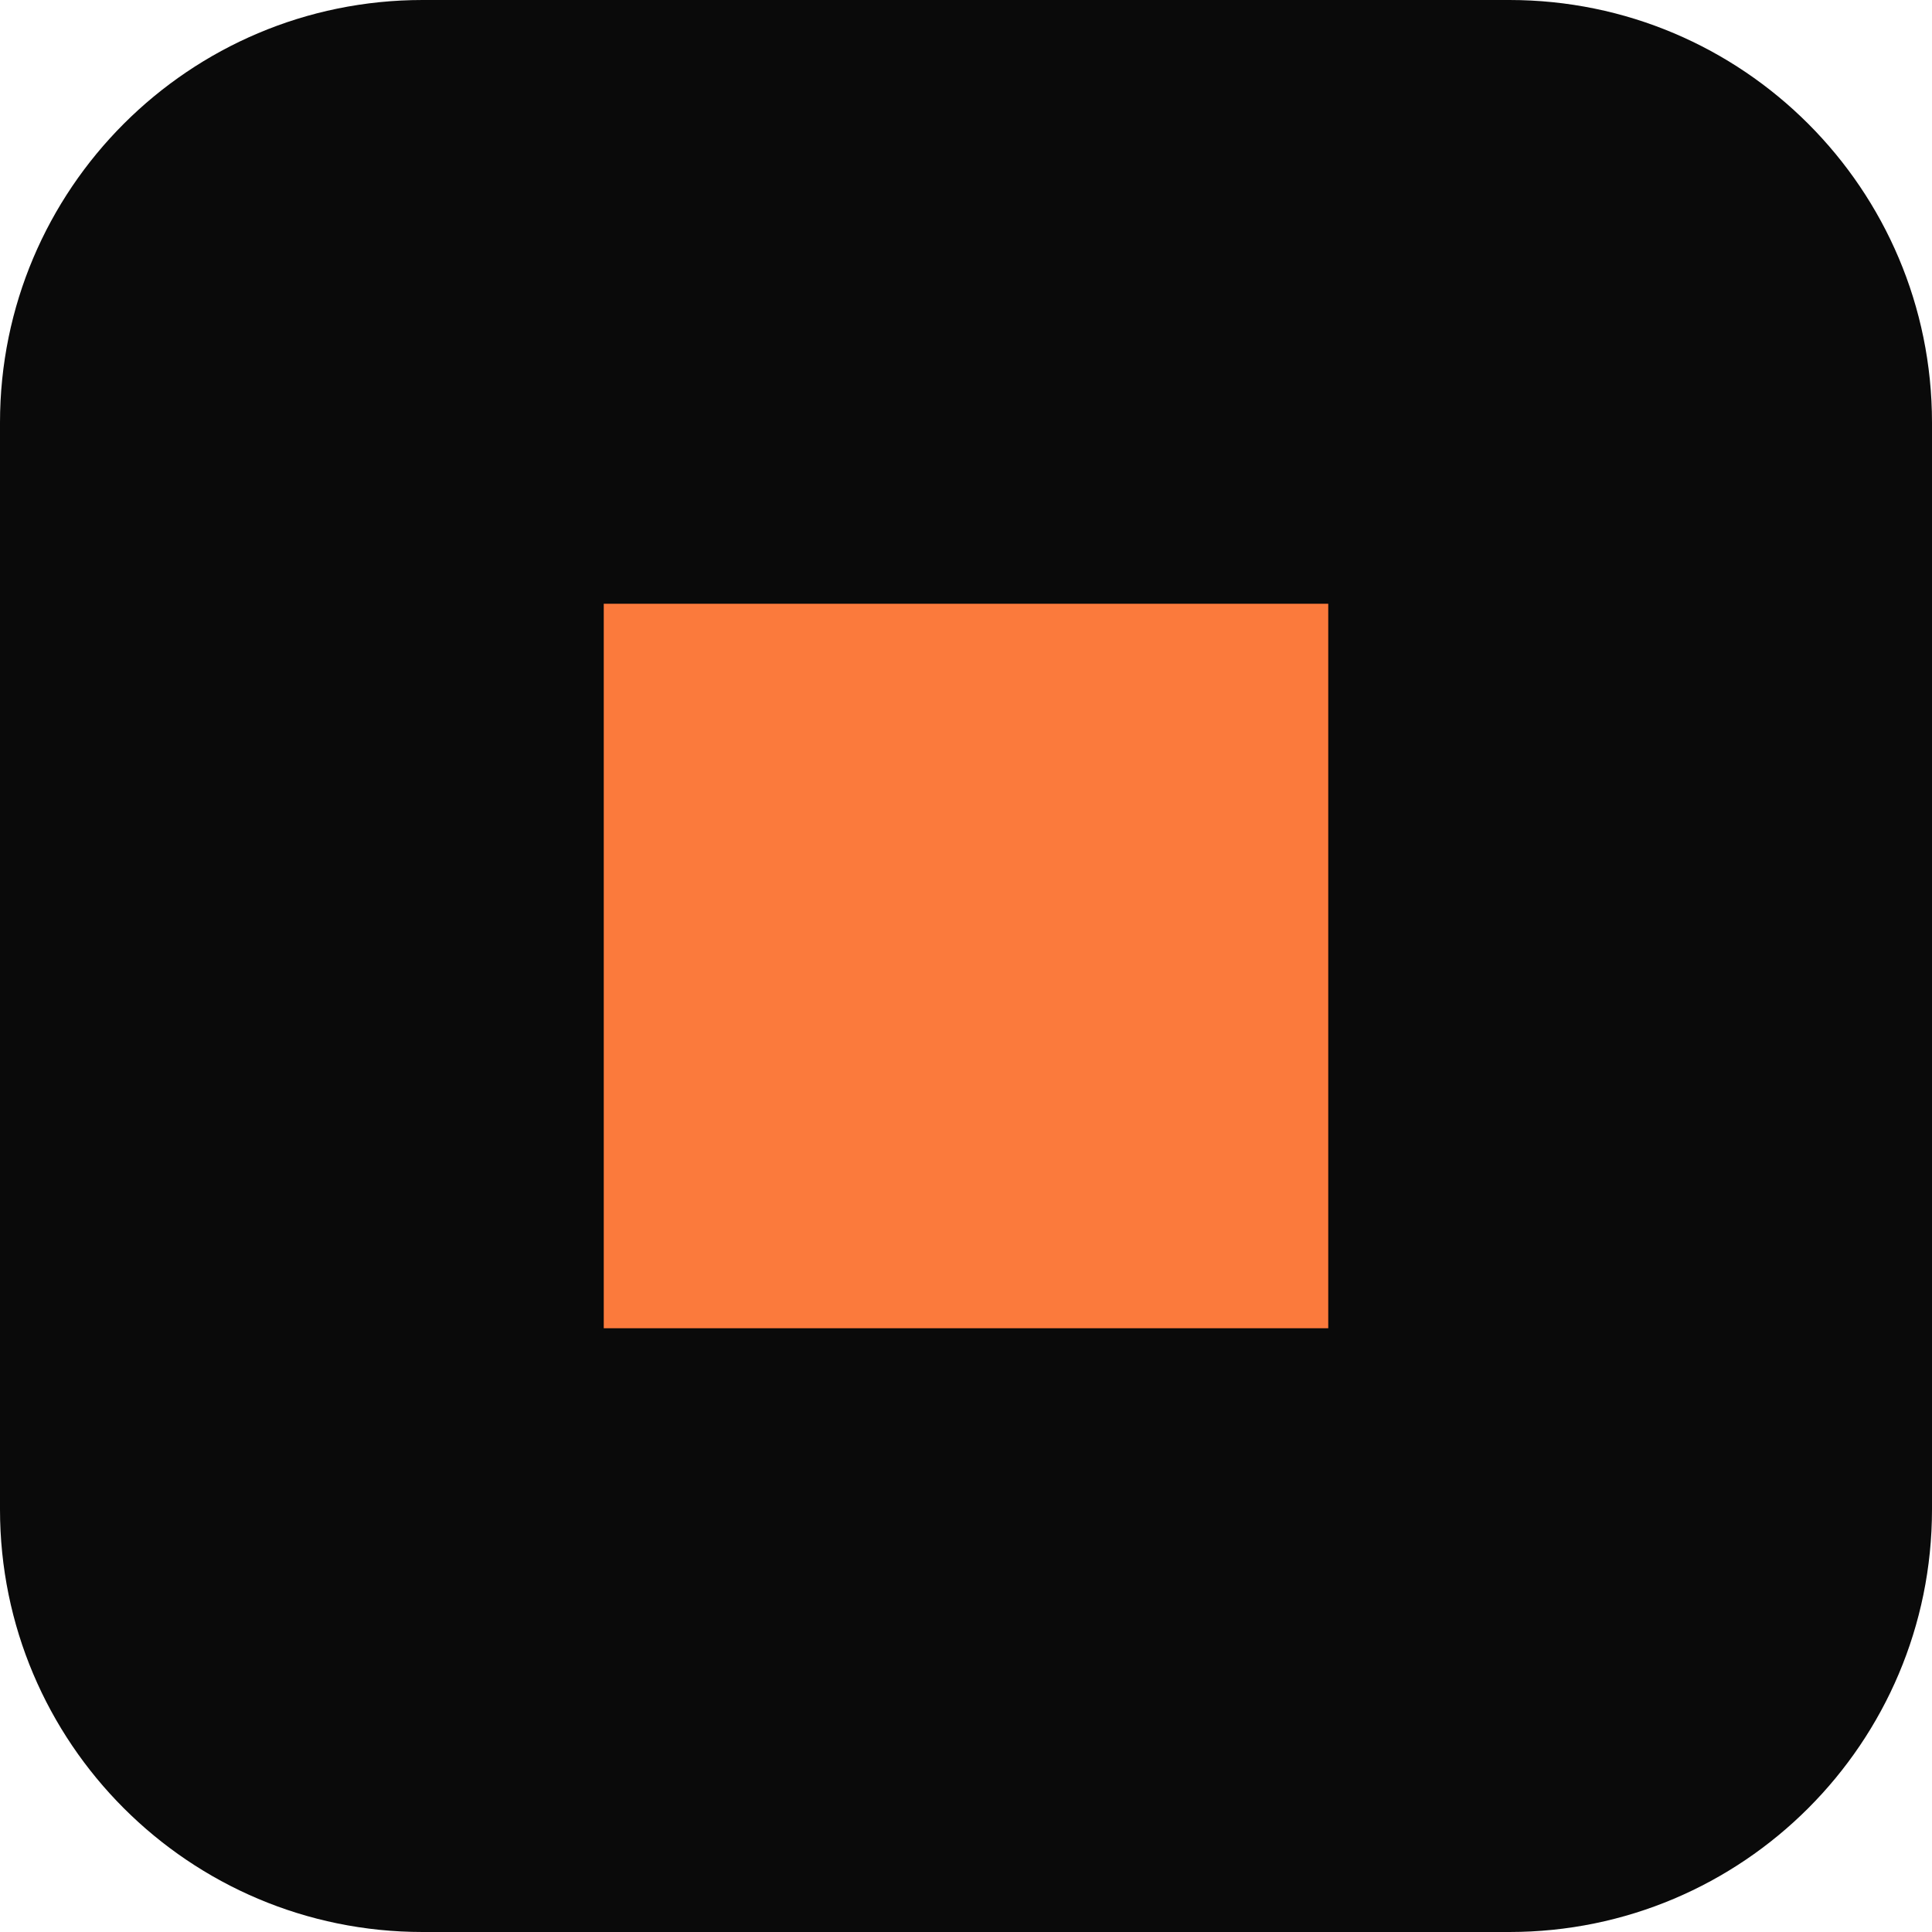
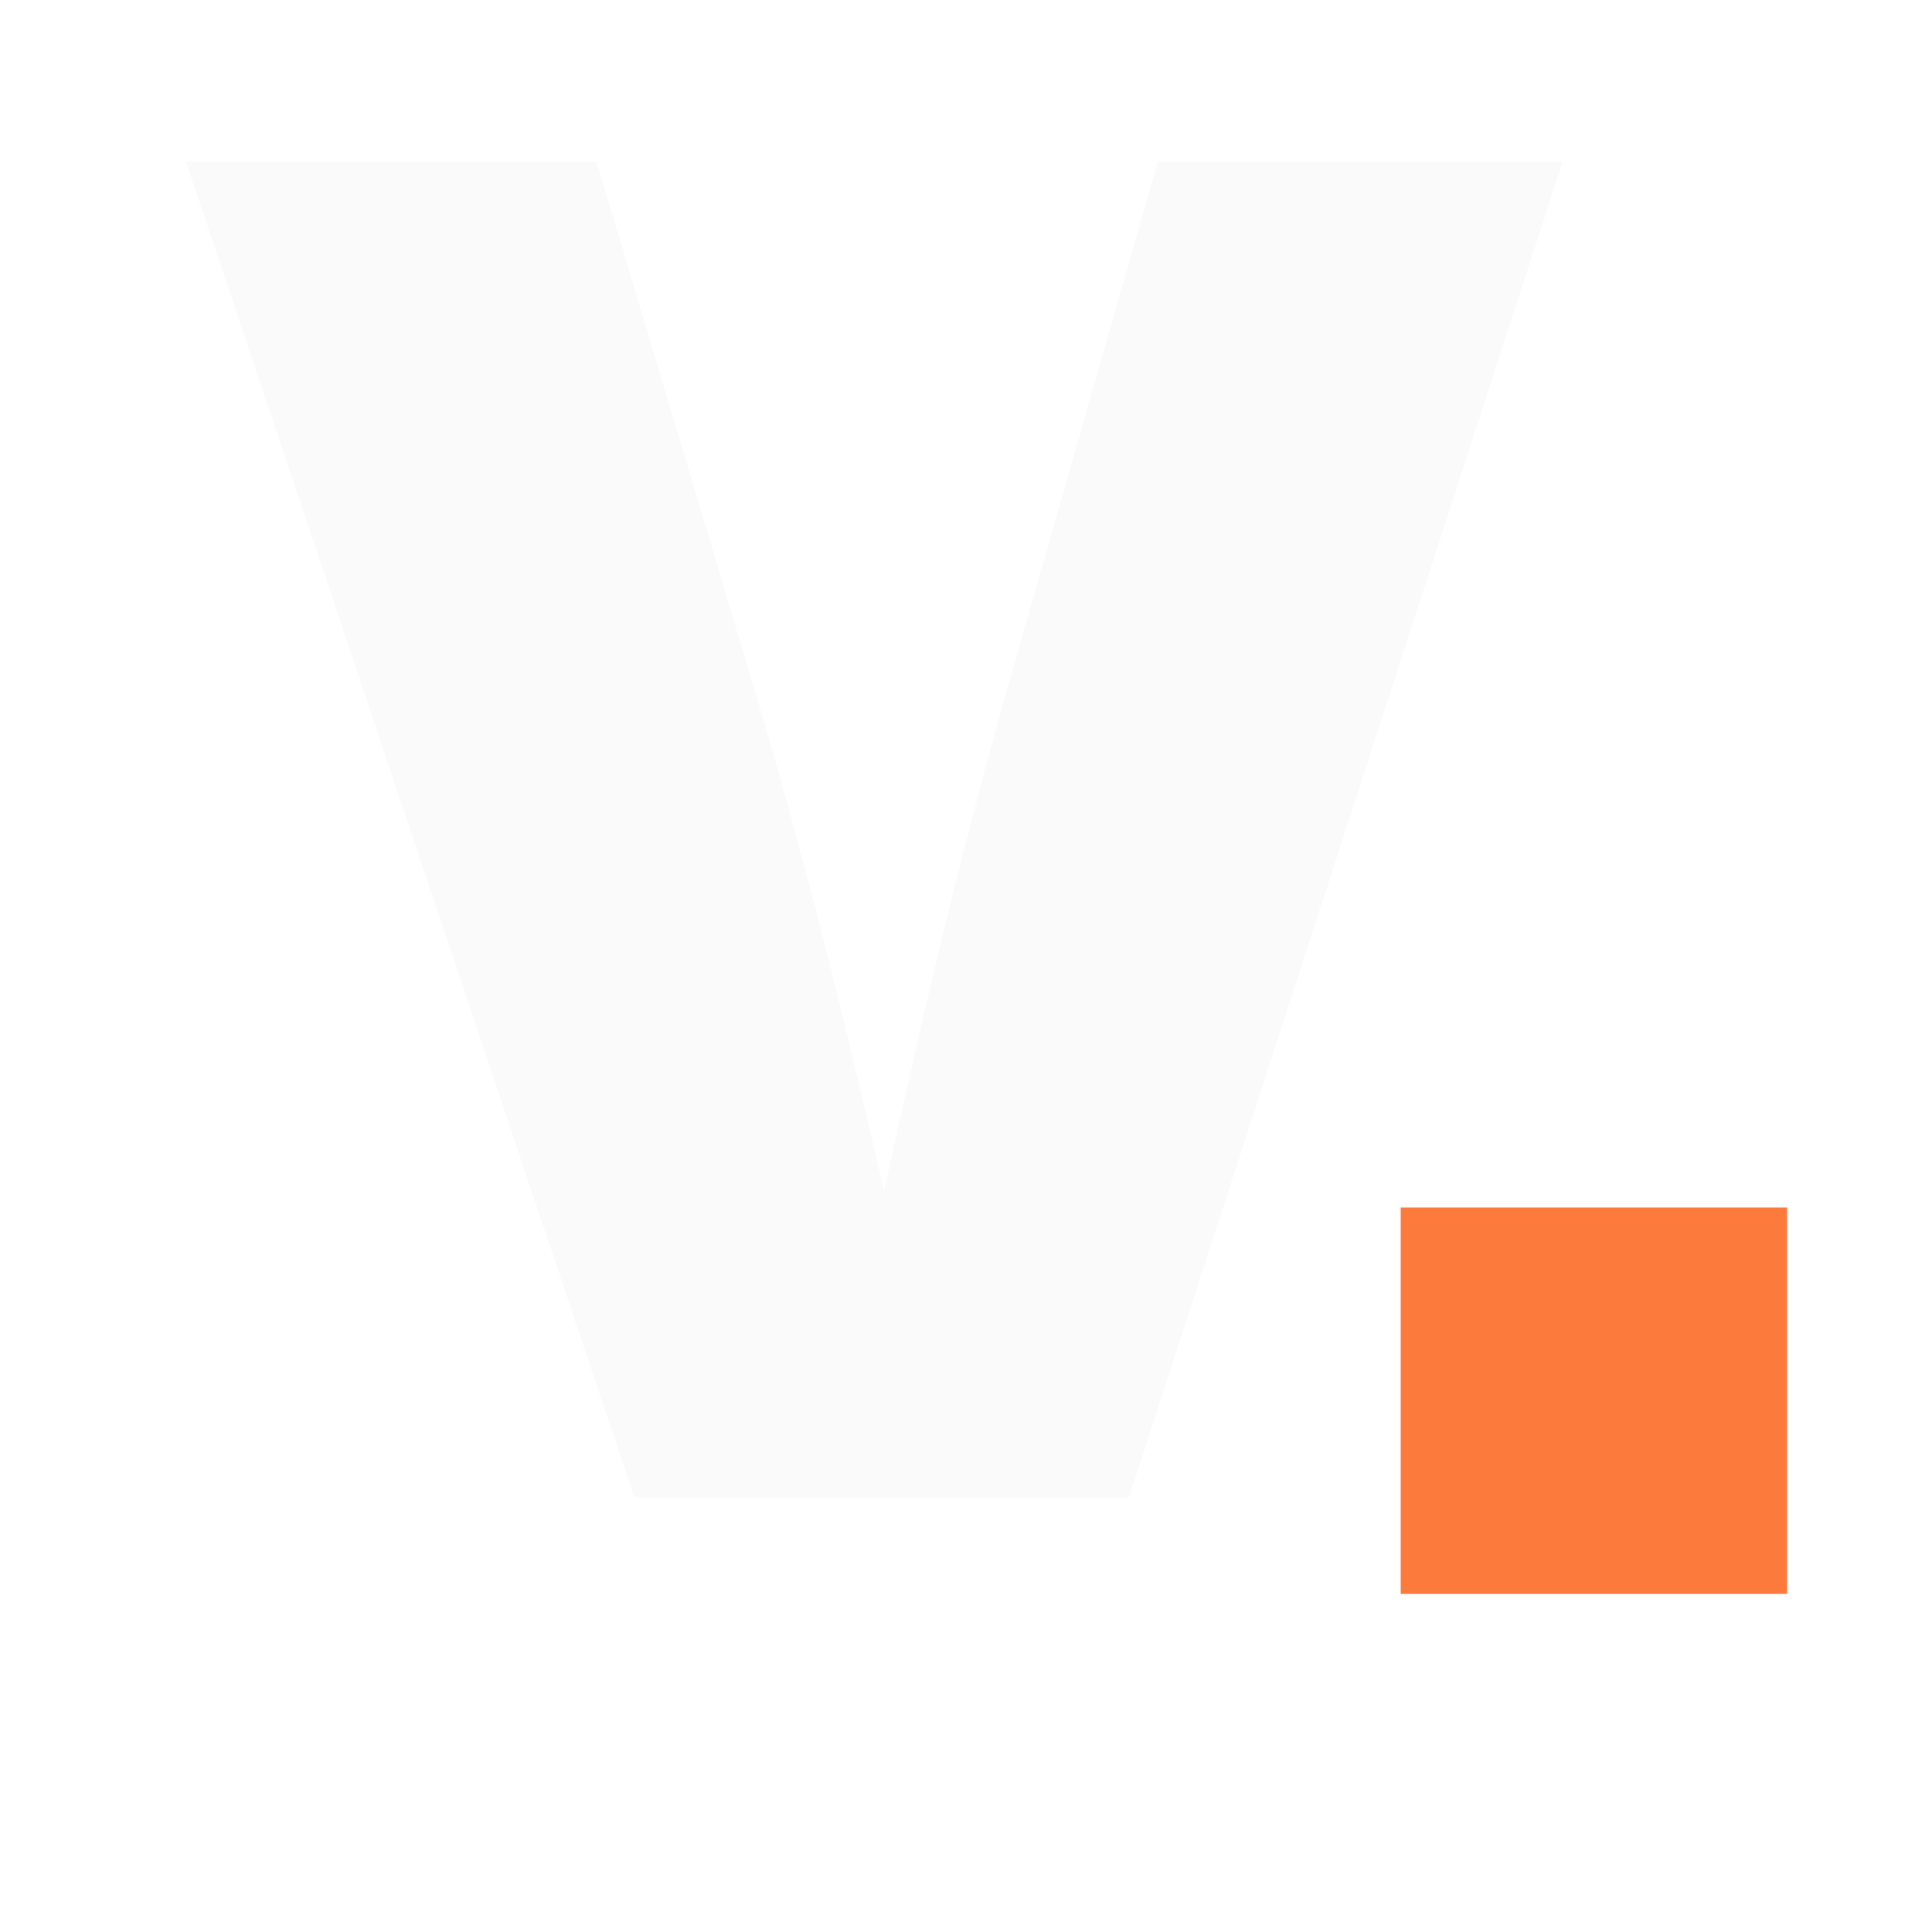
- <svg xmlns="http://www.w3.org/2000/svg" viewBox="0 0 64 64" role="img" aria-label="VOSS">
-   <rect width="64" height="64" rx="14" fill="#0A0A0A" />
-   <rect x="20" y="20" width="24" height="24" fill="#FB7A3C" />
+ <svg xmlns="http://www.w3.org/2000/svg" viewBox="0 0 80 80" role="img" aria-label="VOSS">
+   <text x="6" y="62" font-family="Geist, Inter, system-ui, sans-serif" font-weight="900" font-size="76" letter-spacing="-3" textLength="46" lengthAdjust="spacingAndGlyphs" fill="#FAFAFA">V</text>
+   <rect x="58" y="50" width="16" height="16" fill="#FB7A3C" />
</svg>
